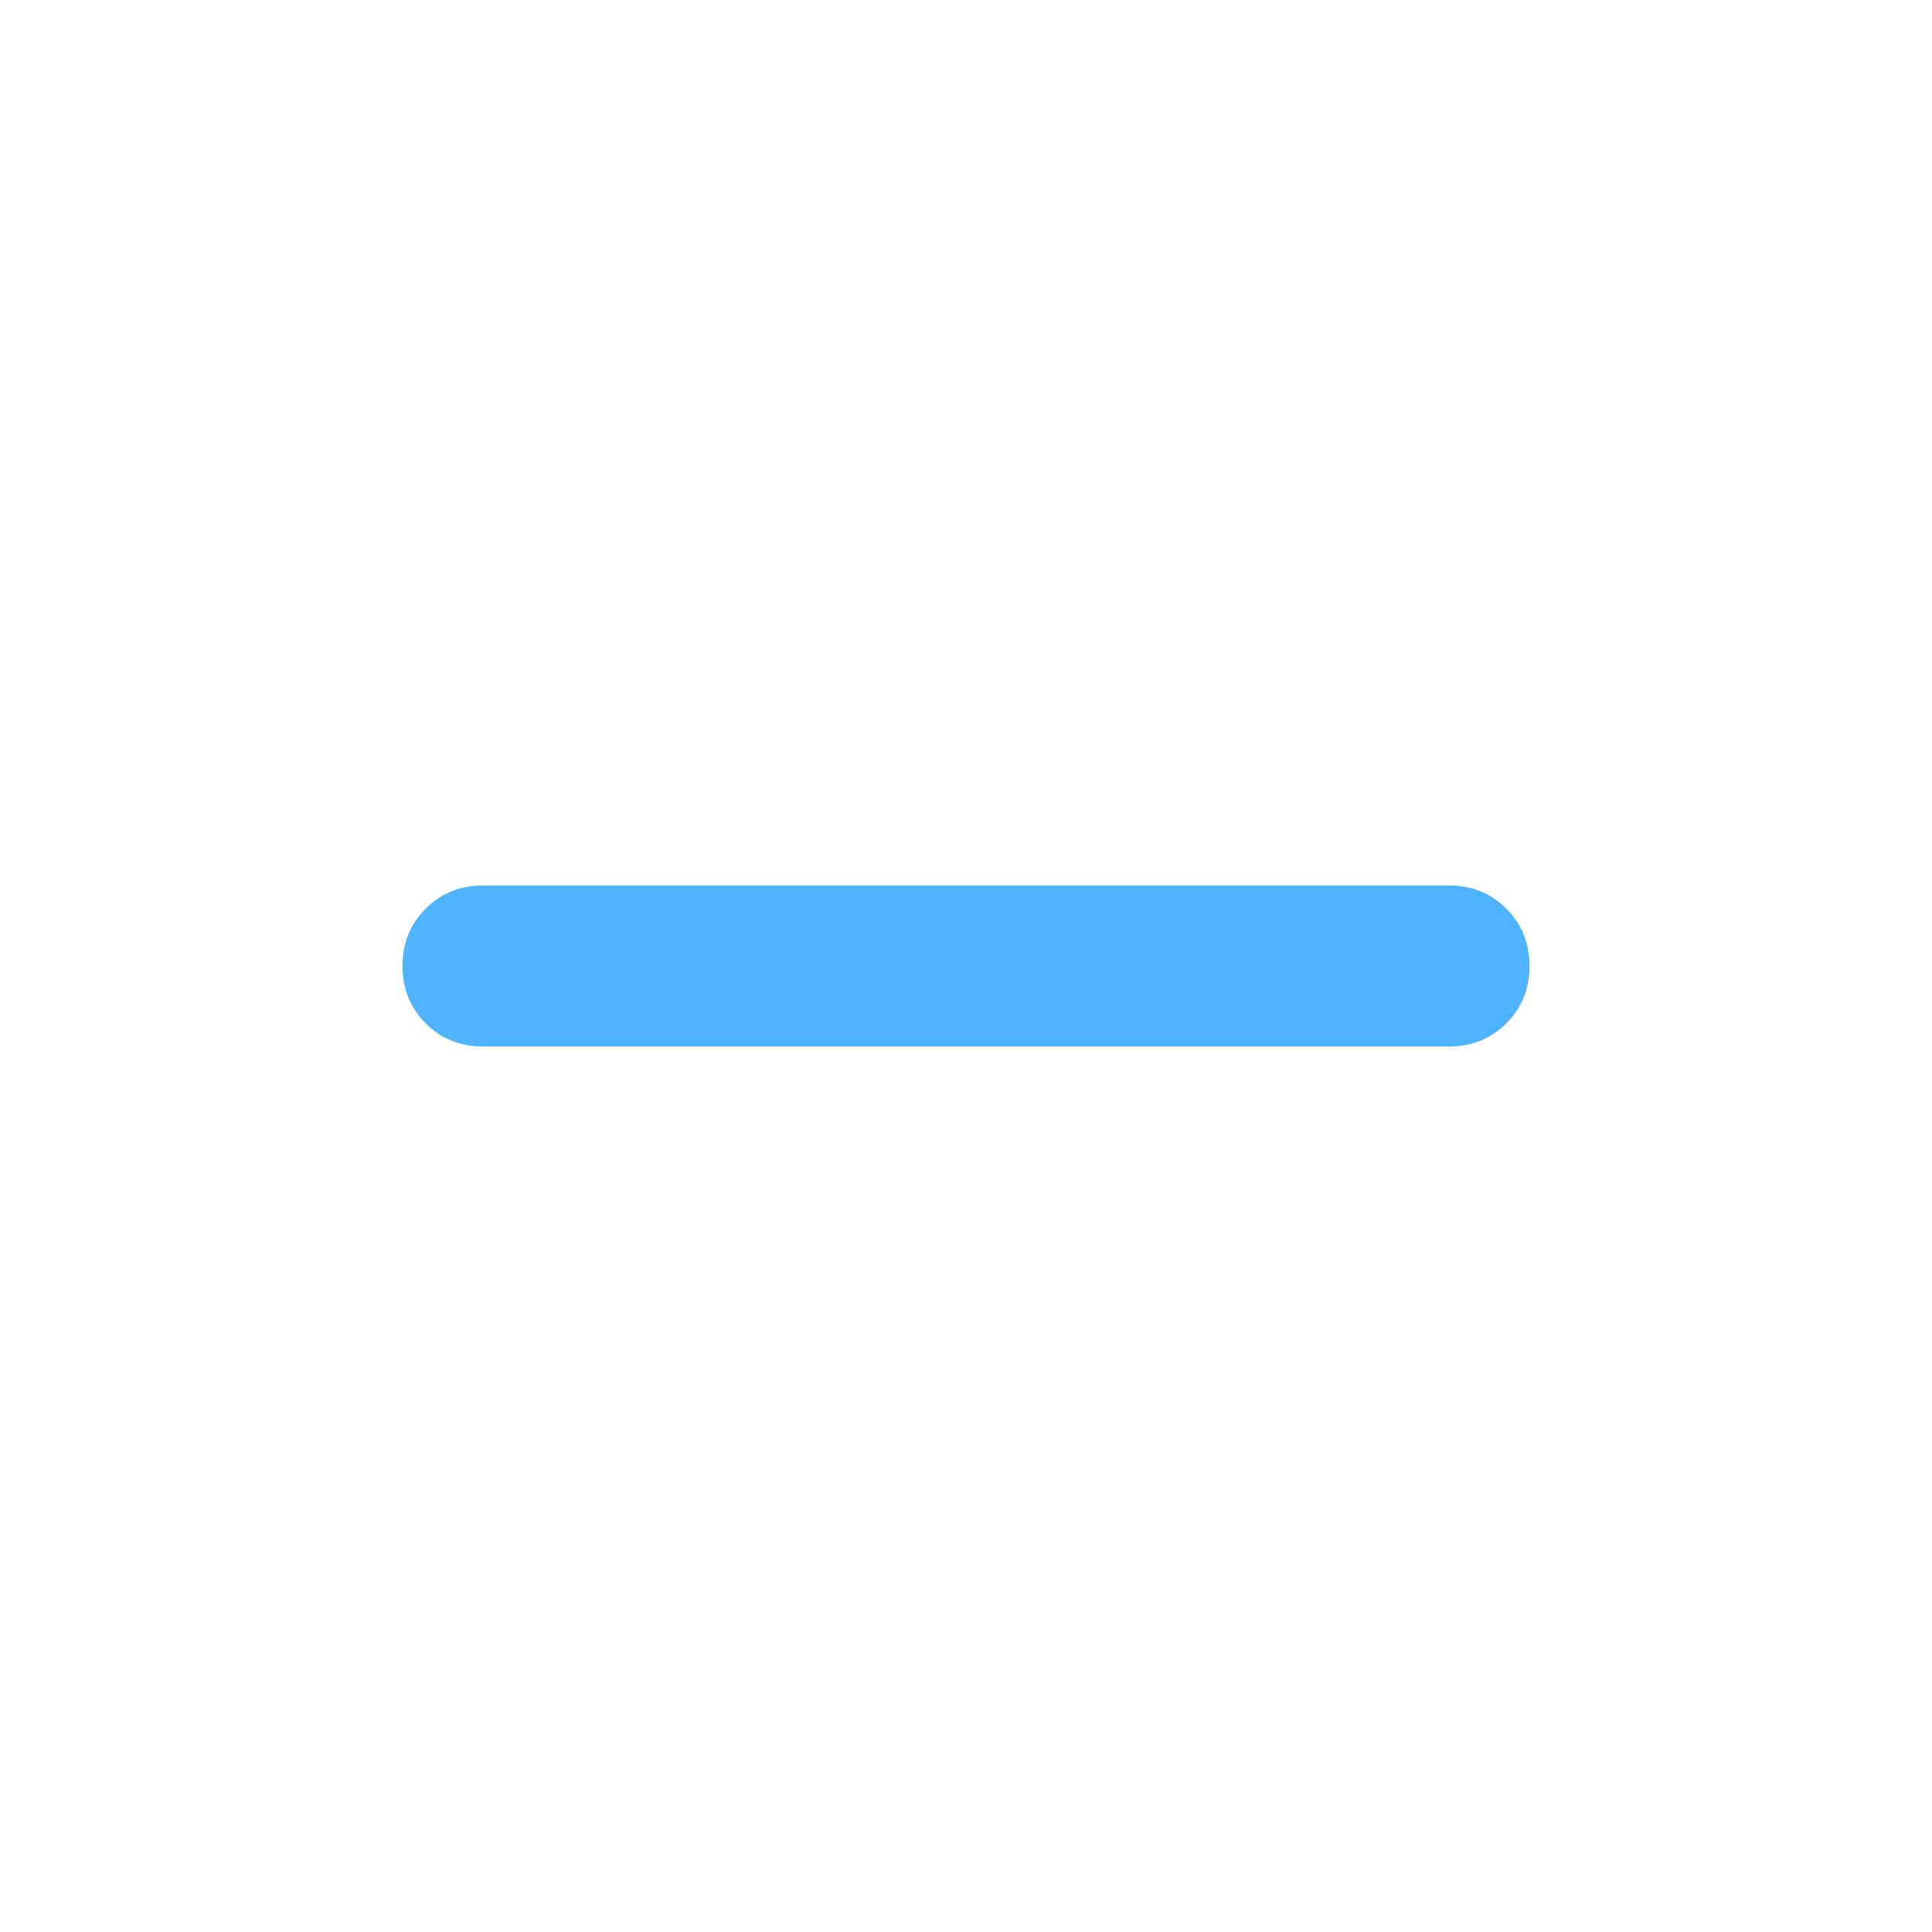
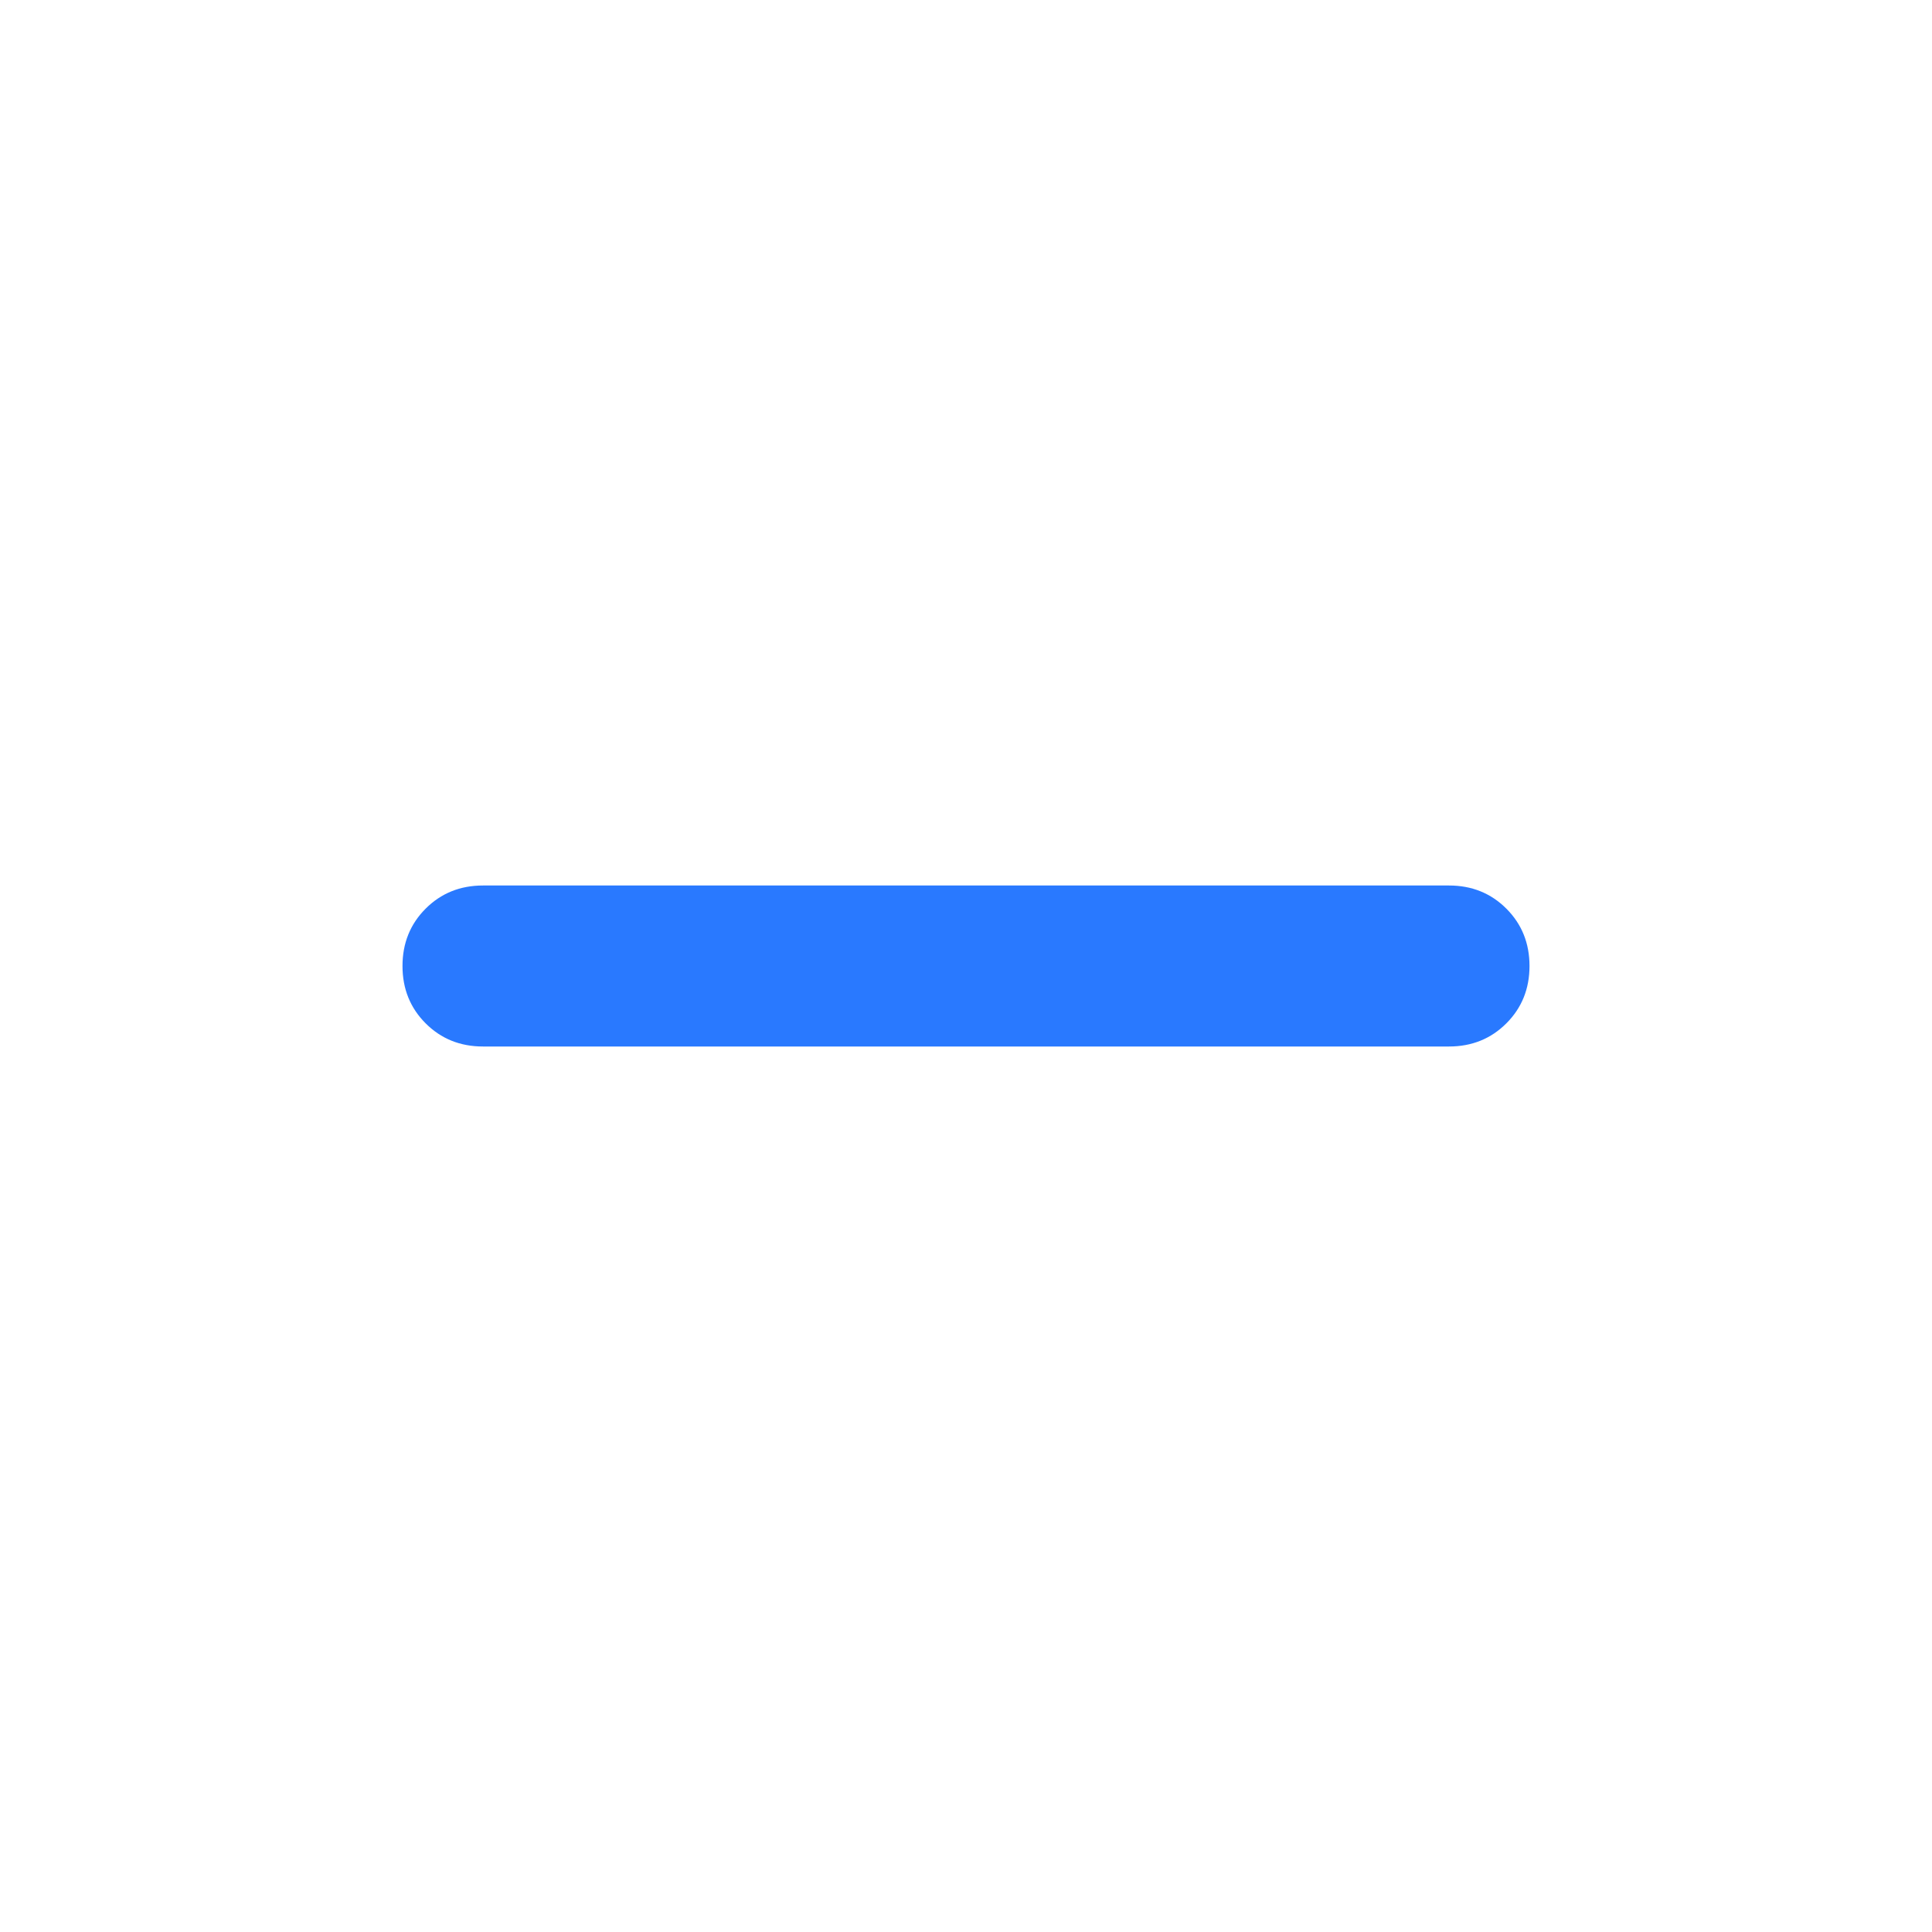
- <svg xmlns="http://www.w3.org/2000/svg" height="24px" viewBox="0 -960 960 960" width="24px" fill="#4fb4ff">
+ <svg xmlns="http://www.w3.org/2000/svg" height="24px" viewBox="0 -960 960 960" width="24px" fill="#2979ff">
  <path d="M240-440q-17 0-28.5-11.5T200-480q0-17 11.5-28.5T240-520h480q17 0 28.5 11.5T760-480q0 17-11.5 28.5T720-440H240Z" />
</svg>
